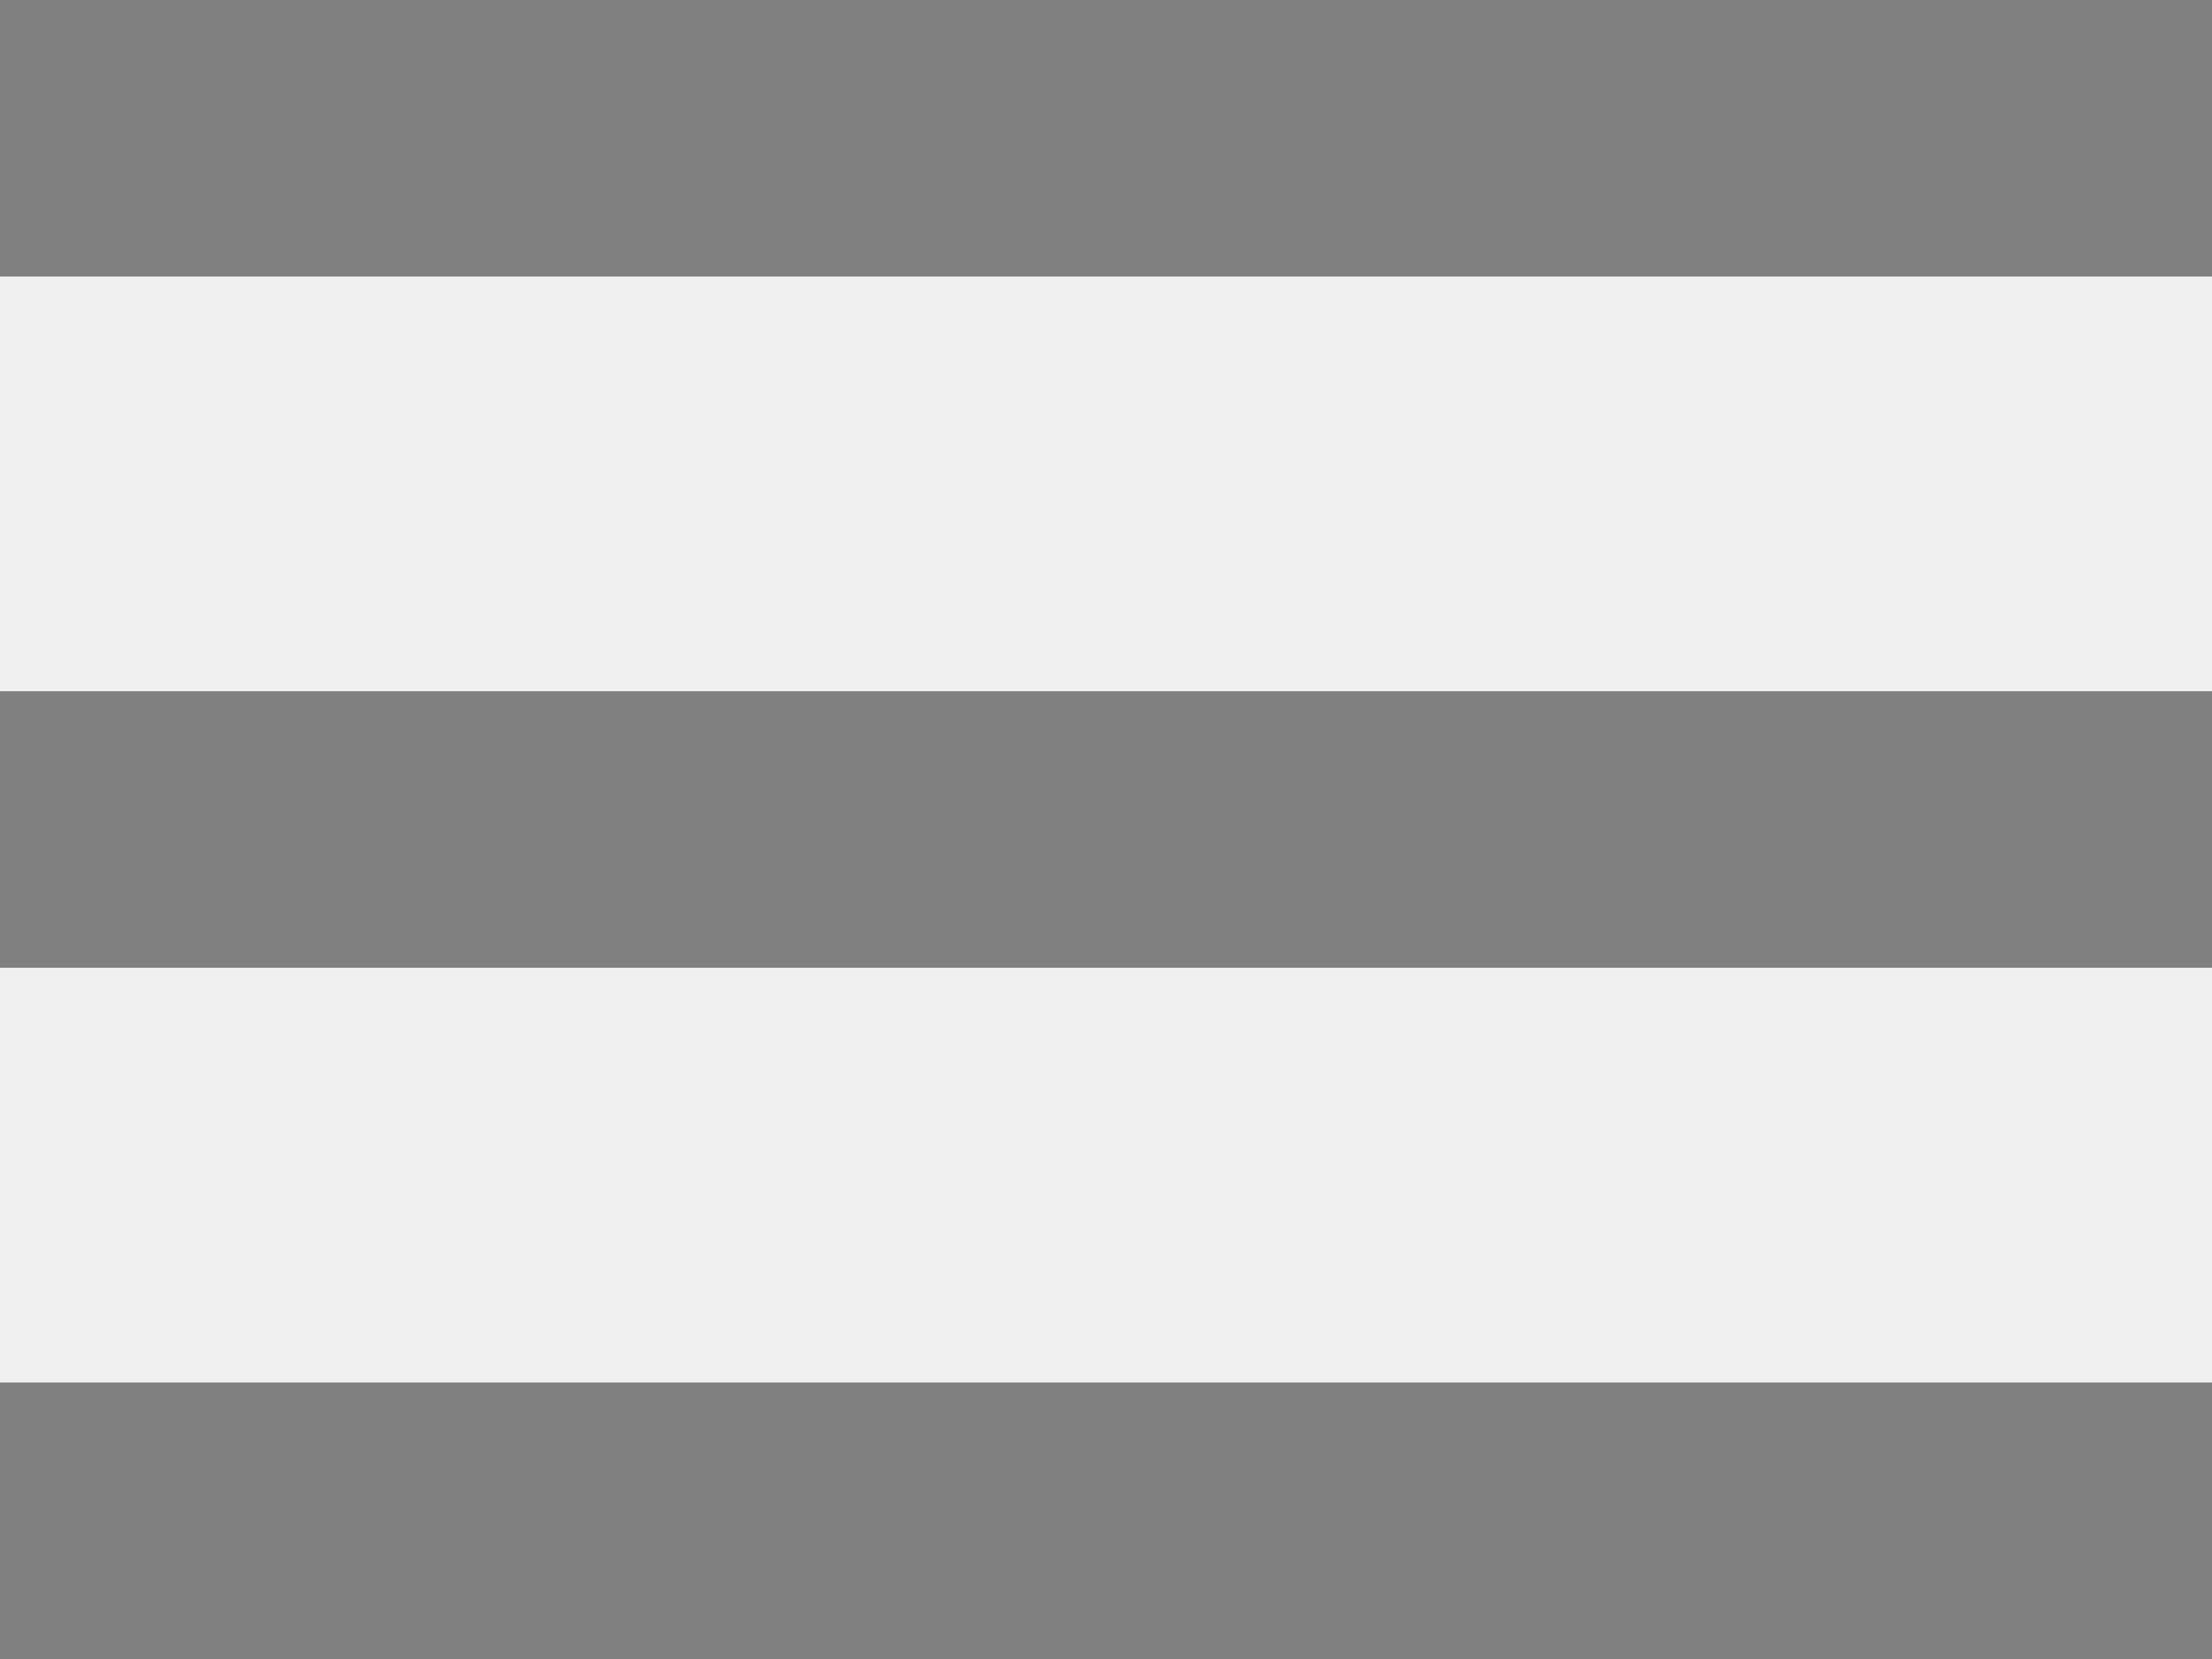
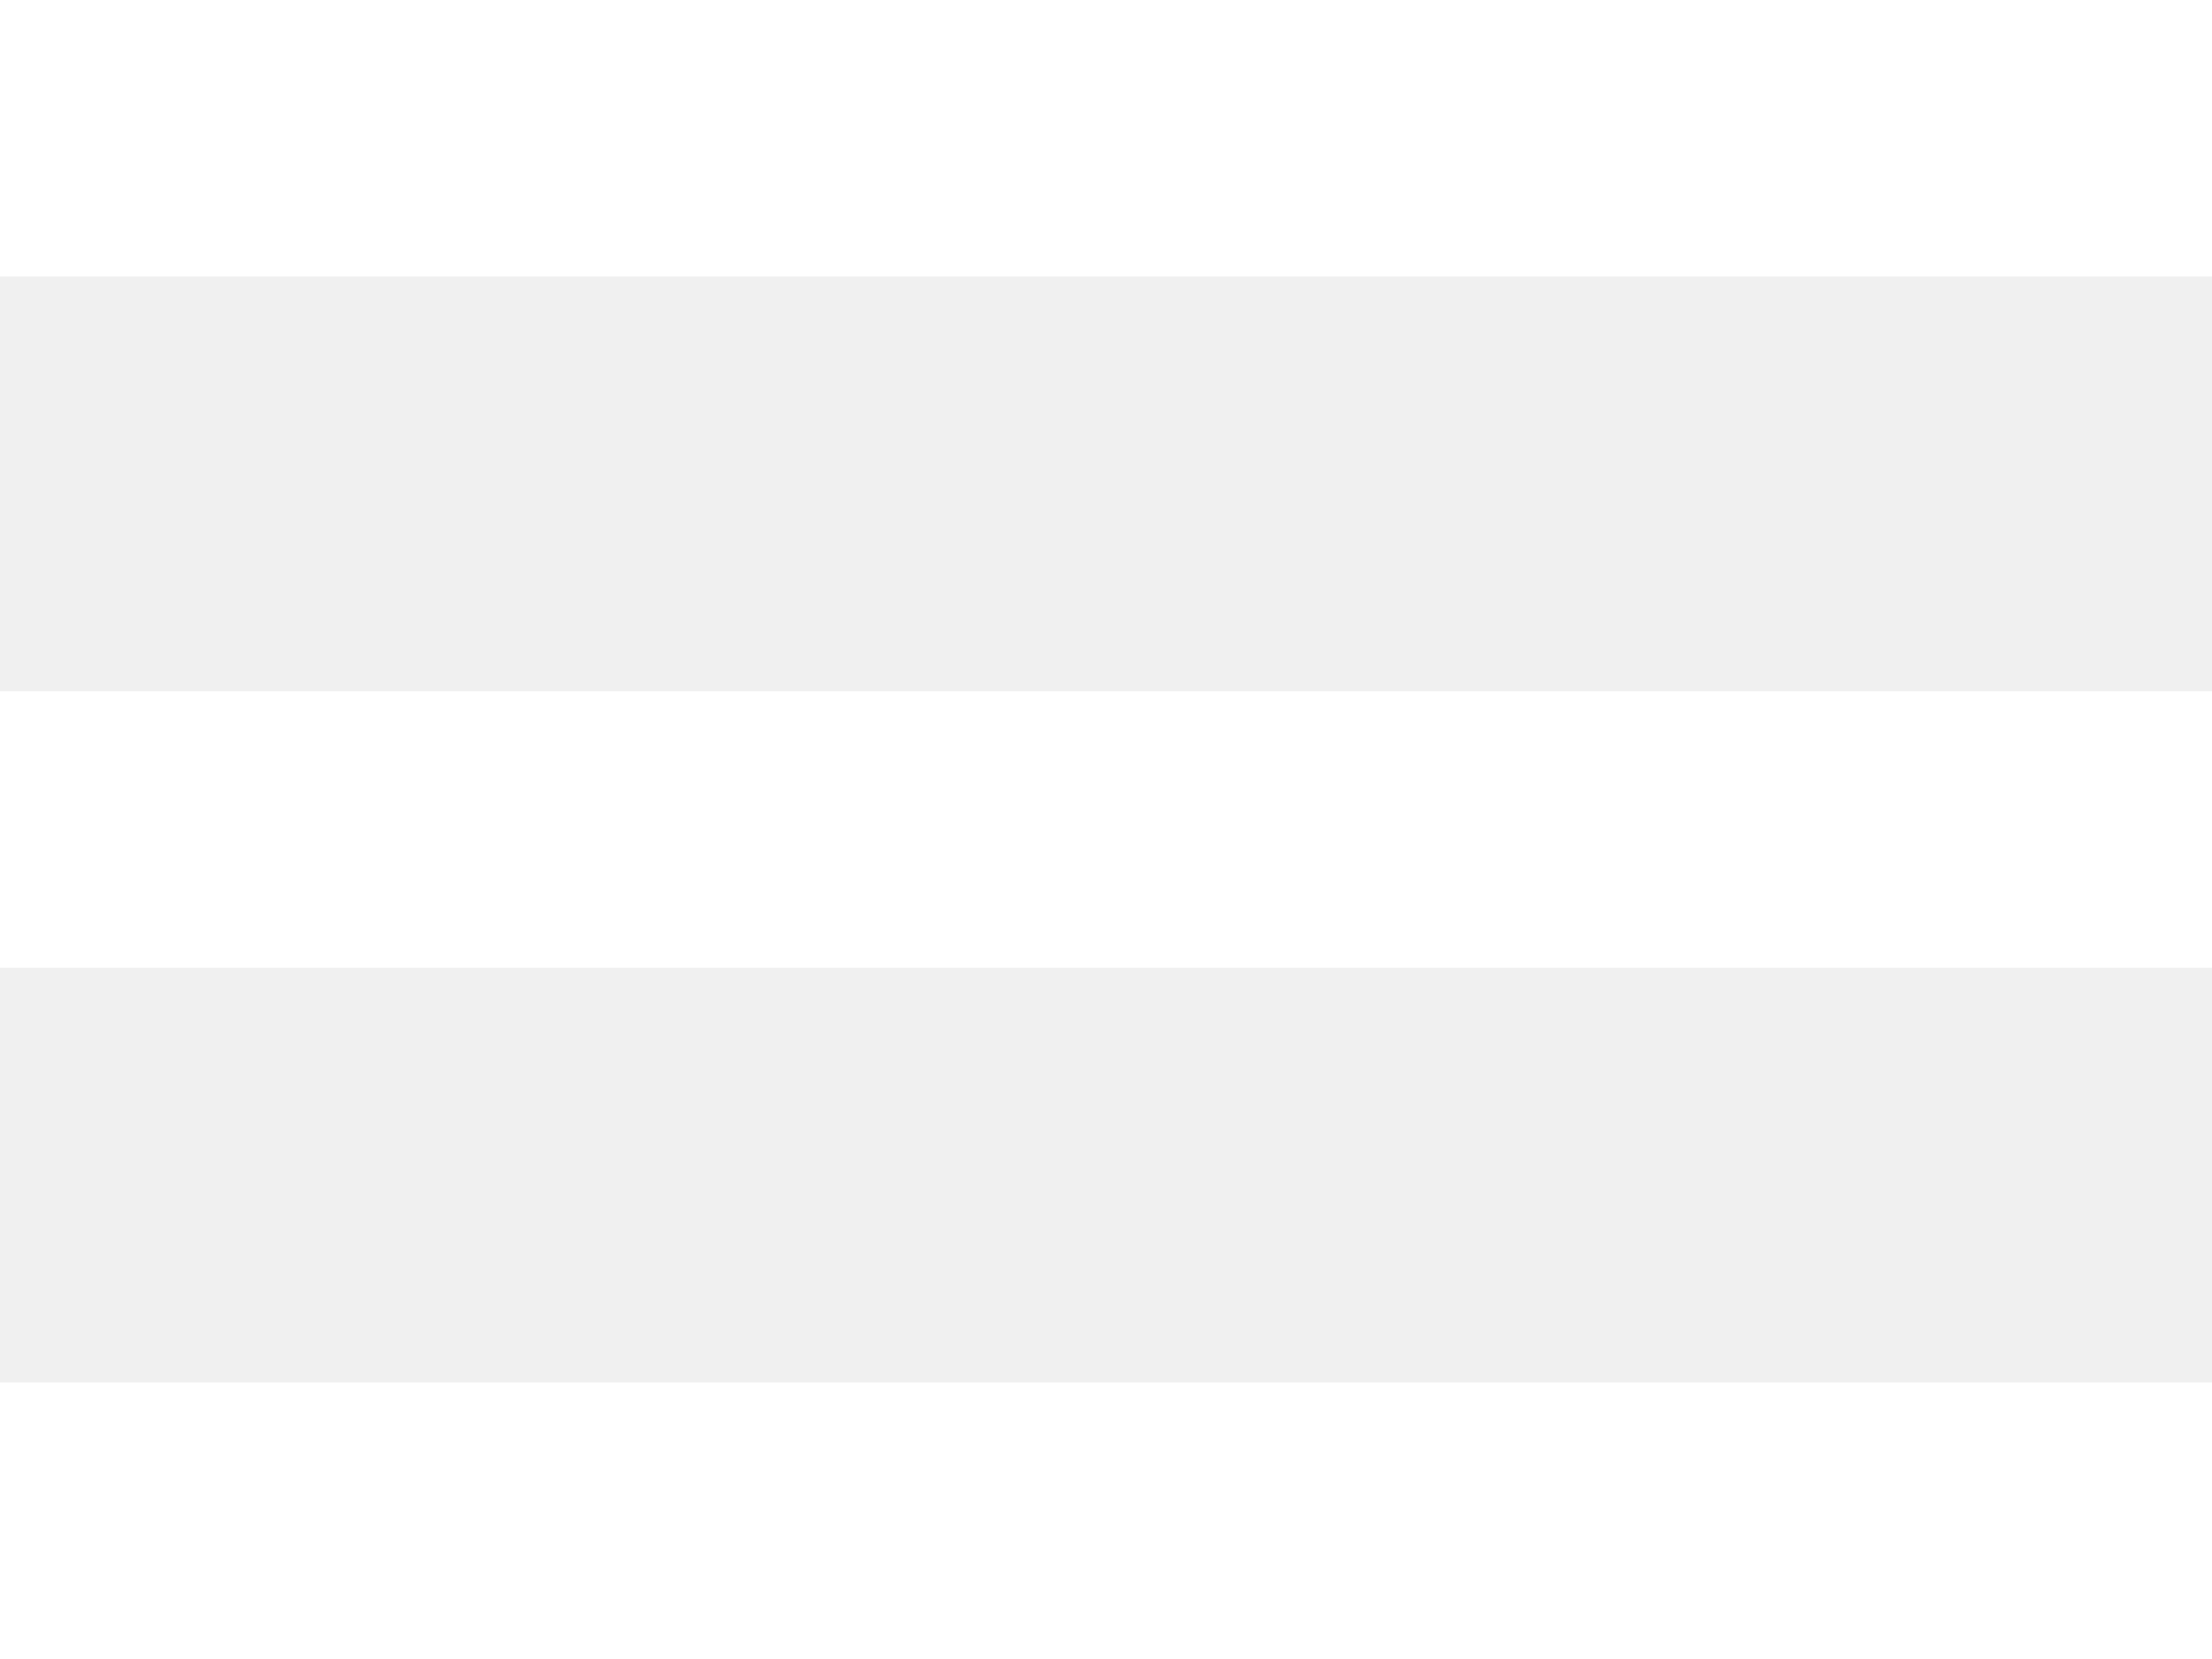
<svg xmlns="http://www.w3.org/2000/svg" width="24" height="18" viewBox="0 0 24 18" id="svg2" version="1.1">
  <defs id="defs4" />
  <g id="layer1" transform="translate(0,-1034.362)">
-     <g id="g4189">
-       <path style="fill:#808080;fill-opacity:1;stroke:none;stroke-width:1.5;stroke-linejoin:round;stroke-miterlimit:4;stroke-dasharray:none;stroke-opacity:1" d="M -7.3841859e-7,1041.862 24,1041.862 l 0,3 -24,0 z" id="rect4136" />
-       <path style="fill:#808080;fill-opacity:1;stroke:none;stroke-width:1.5;stroke-linejoin:round;stroke-miterlimit:4;stroke-dasharray:none;stroke-opacity:1" d="M -7.3841859e-7,1034.362 24,1034.362 l 0,3 -24,0 z" id="rect4136-3" />
-       <path style="fill:#808080;fill-opacity:1;stroke:none;stroke-width:1.5;stroke-linejoin:round;stroke-miterlimit:4;stroke-dasharray:none;stroke-opacity:1" d="M -7.3841859e-7,1049.362 24,1049.362 l 0,3 -24,0 z" id="rect4136-6" />
-     </g>
+     <path id="rect4136" d="M -7.3841859e-7,1041.862 H 24 v 3 H -7.3841859e-7 Z" style="fill:#ffffff;fill-opacity:1;stroke:none;stroke-width:1.5;stroke-linejoin:round;stroke-miterlimit:4;stroke-dasharray:none;stroke-opacity:1" />
+     <path id="rect4136-3" d="M -7.3841859e-7,1034.362 H 24 v 3 H -7.3841859e-7 Z" style="fill:#ffffff;fill-opacity:1;stroke:none;stroke-width:1.5;stroke-linejoin:round;stroke-miterlimit:4;stroke-dasharray:none;stroke-opacity:1" />
+     <path id="rect4136-6" d="M -7.3841859e-7,1049.362 H 24 v 3 H -7.3841859e-7 Z" style="fill:#ffffff;fill-opacity:1;stroke:none;stroke-width:1.5;stroke-linejoin:round;stroke-miterlimit:4;stroke-dasharray:none;stroke-opacity:1" />
  </g>
</svg>
